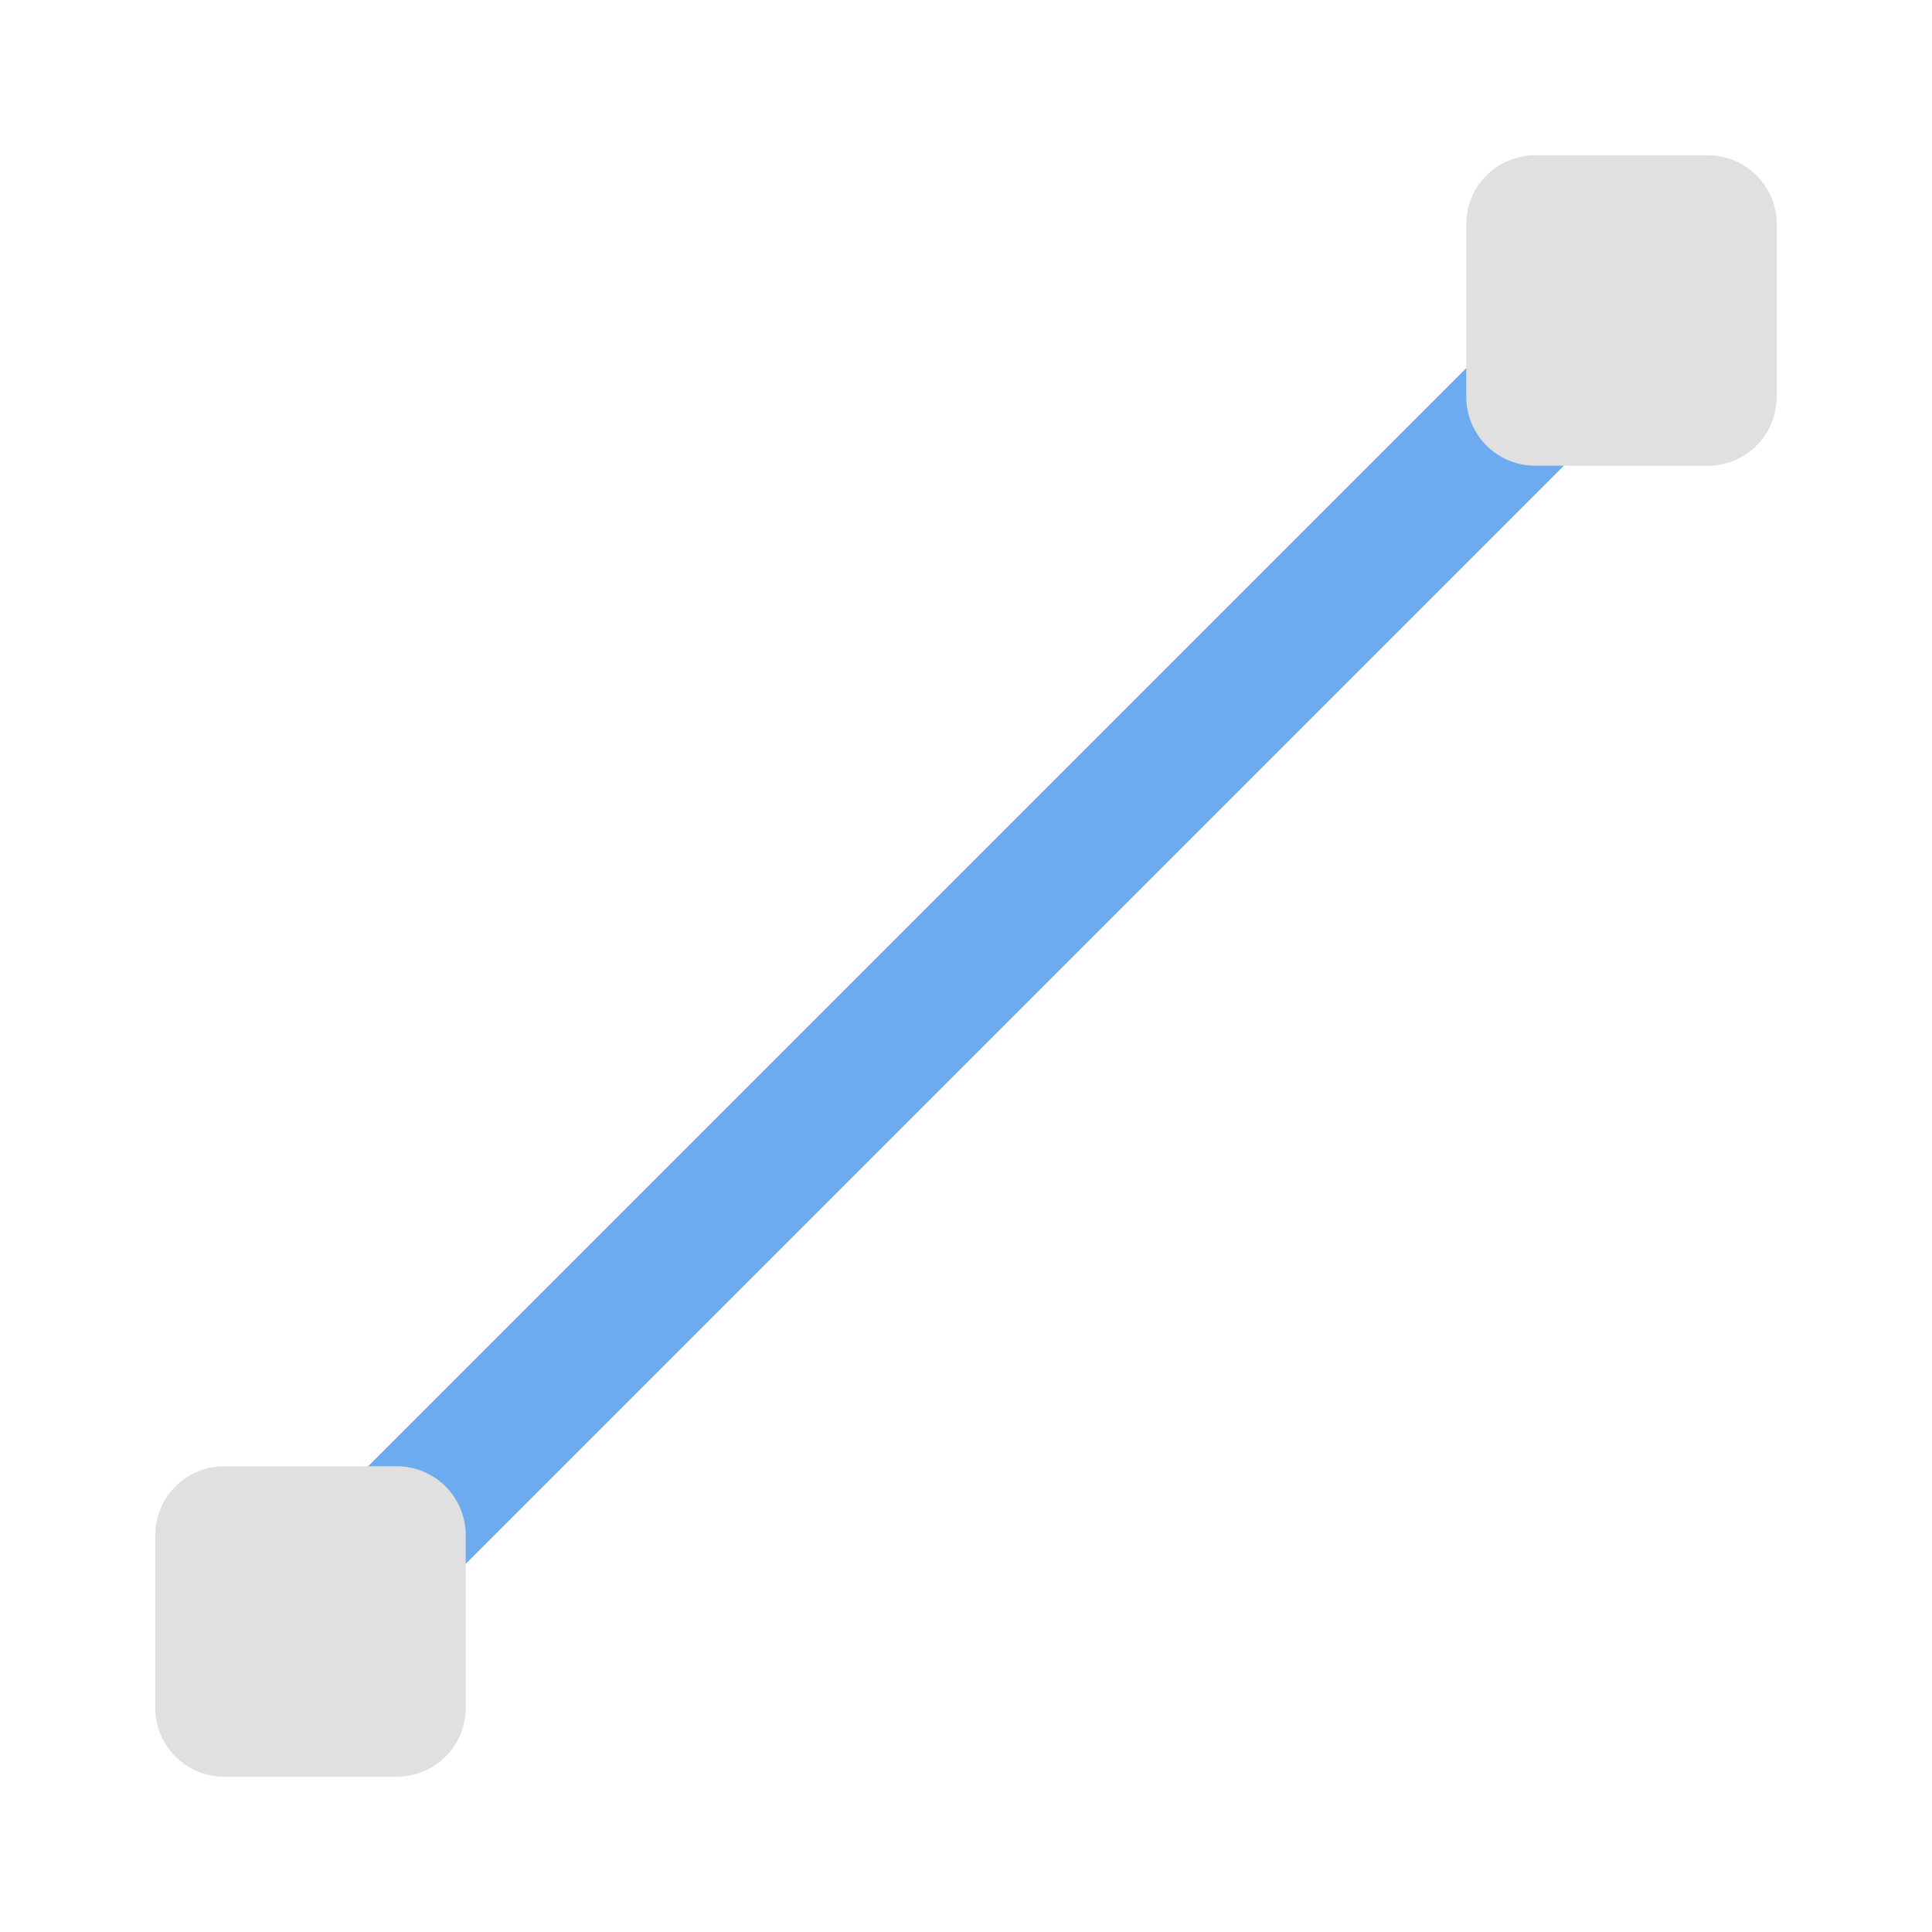
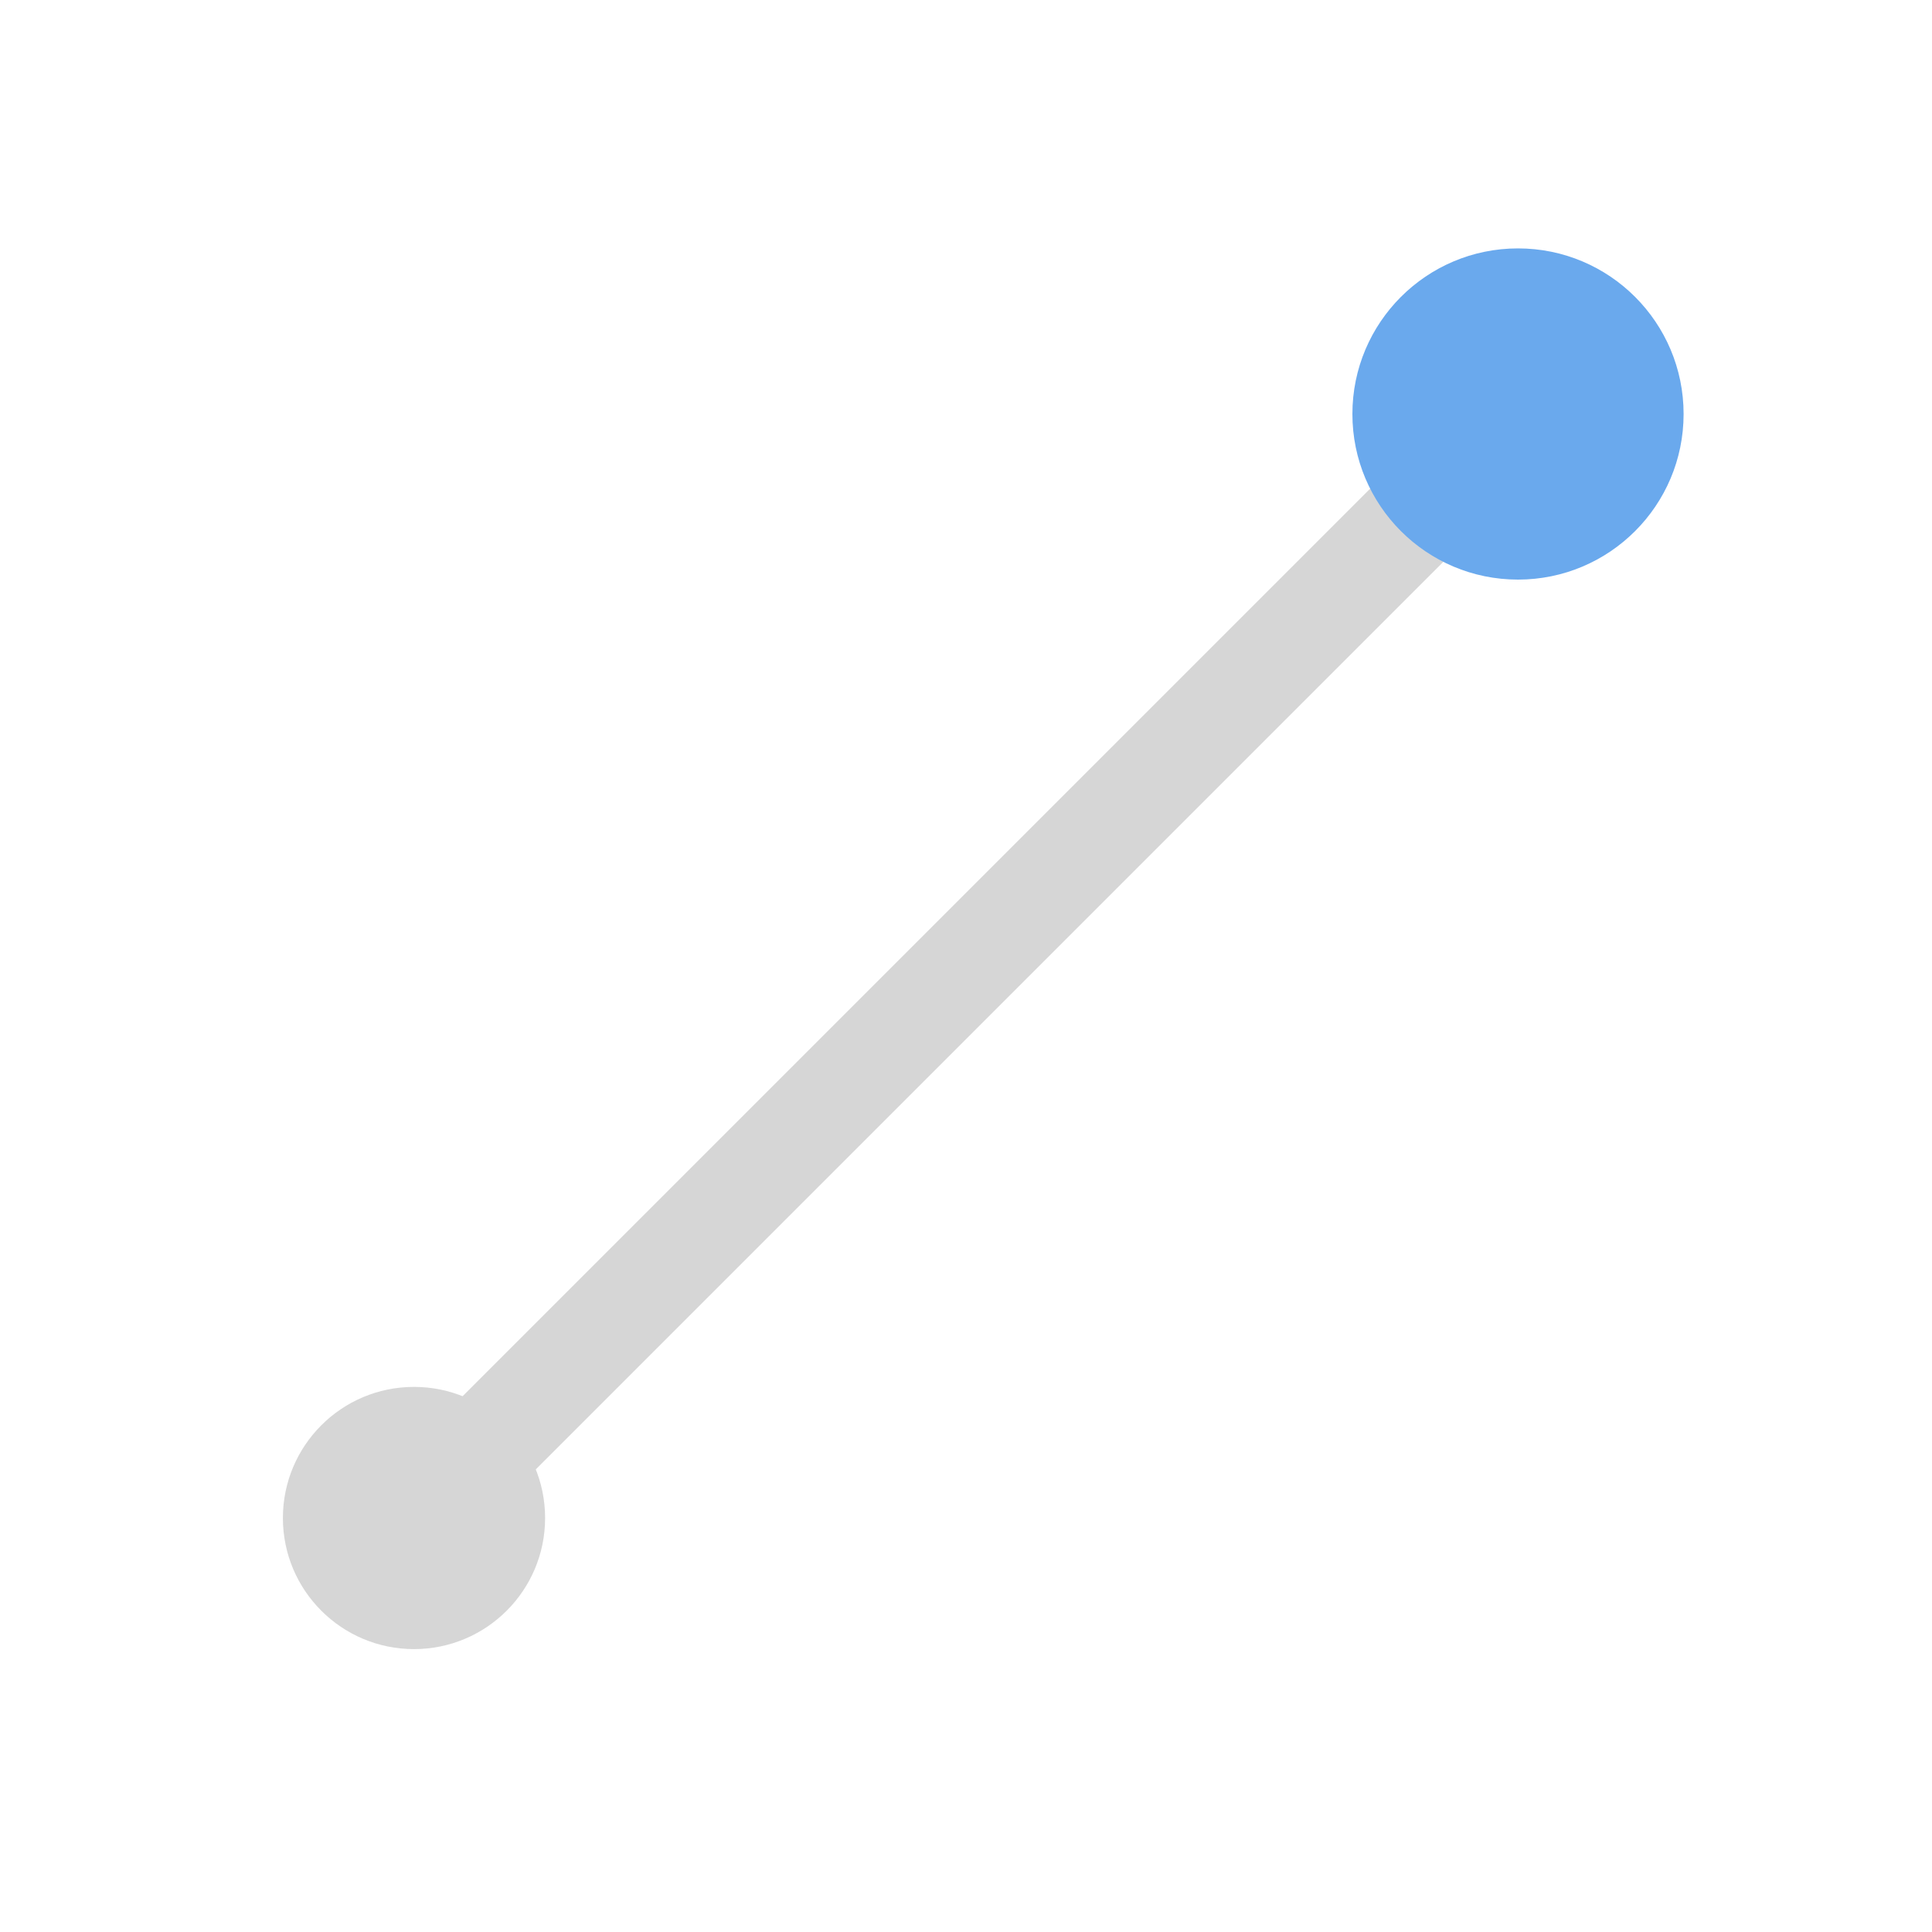
<svg xmlns="http://www.w3.org/2000/svg" viewBox="0 0 28 28" fill="none" stroke-linecap="round" stroke-linejoin="round">
-   <path d="M4.5 23.5L23.5 4.5" stroke="#6CABEF" stroke-width="2" />
-   <rect x="2.25" y="21.25" width="4.5" height="4.5" rx="1" fill="#E0E0E0" />
-   <rect x="21.25" y="2.25" width="4.5" height="4.5" rx="1" fill="#E0E0E0" />
+   <path d="M6 22L22 6" stroke="#D6D6D6" stroke-width="1.5" />
+   <circle cx="6" cy="22" r="1.9" fill="#D6D6D6" />
+   <circle cx="22" cy="6" r="2.4" fill="#6AA9ED" />
</svg>
